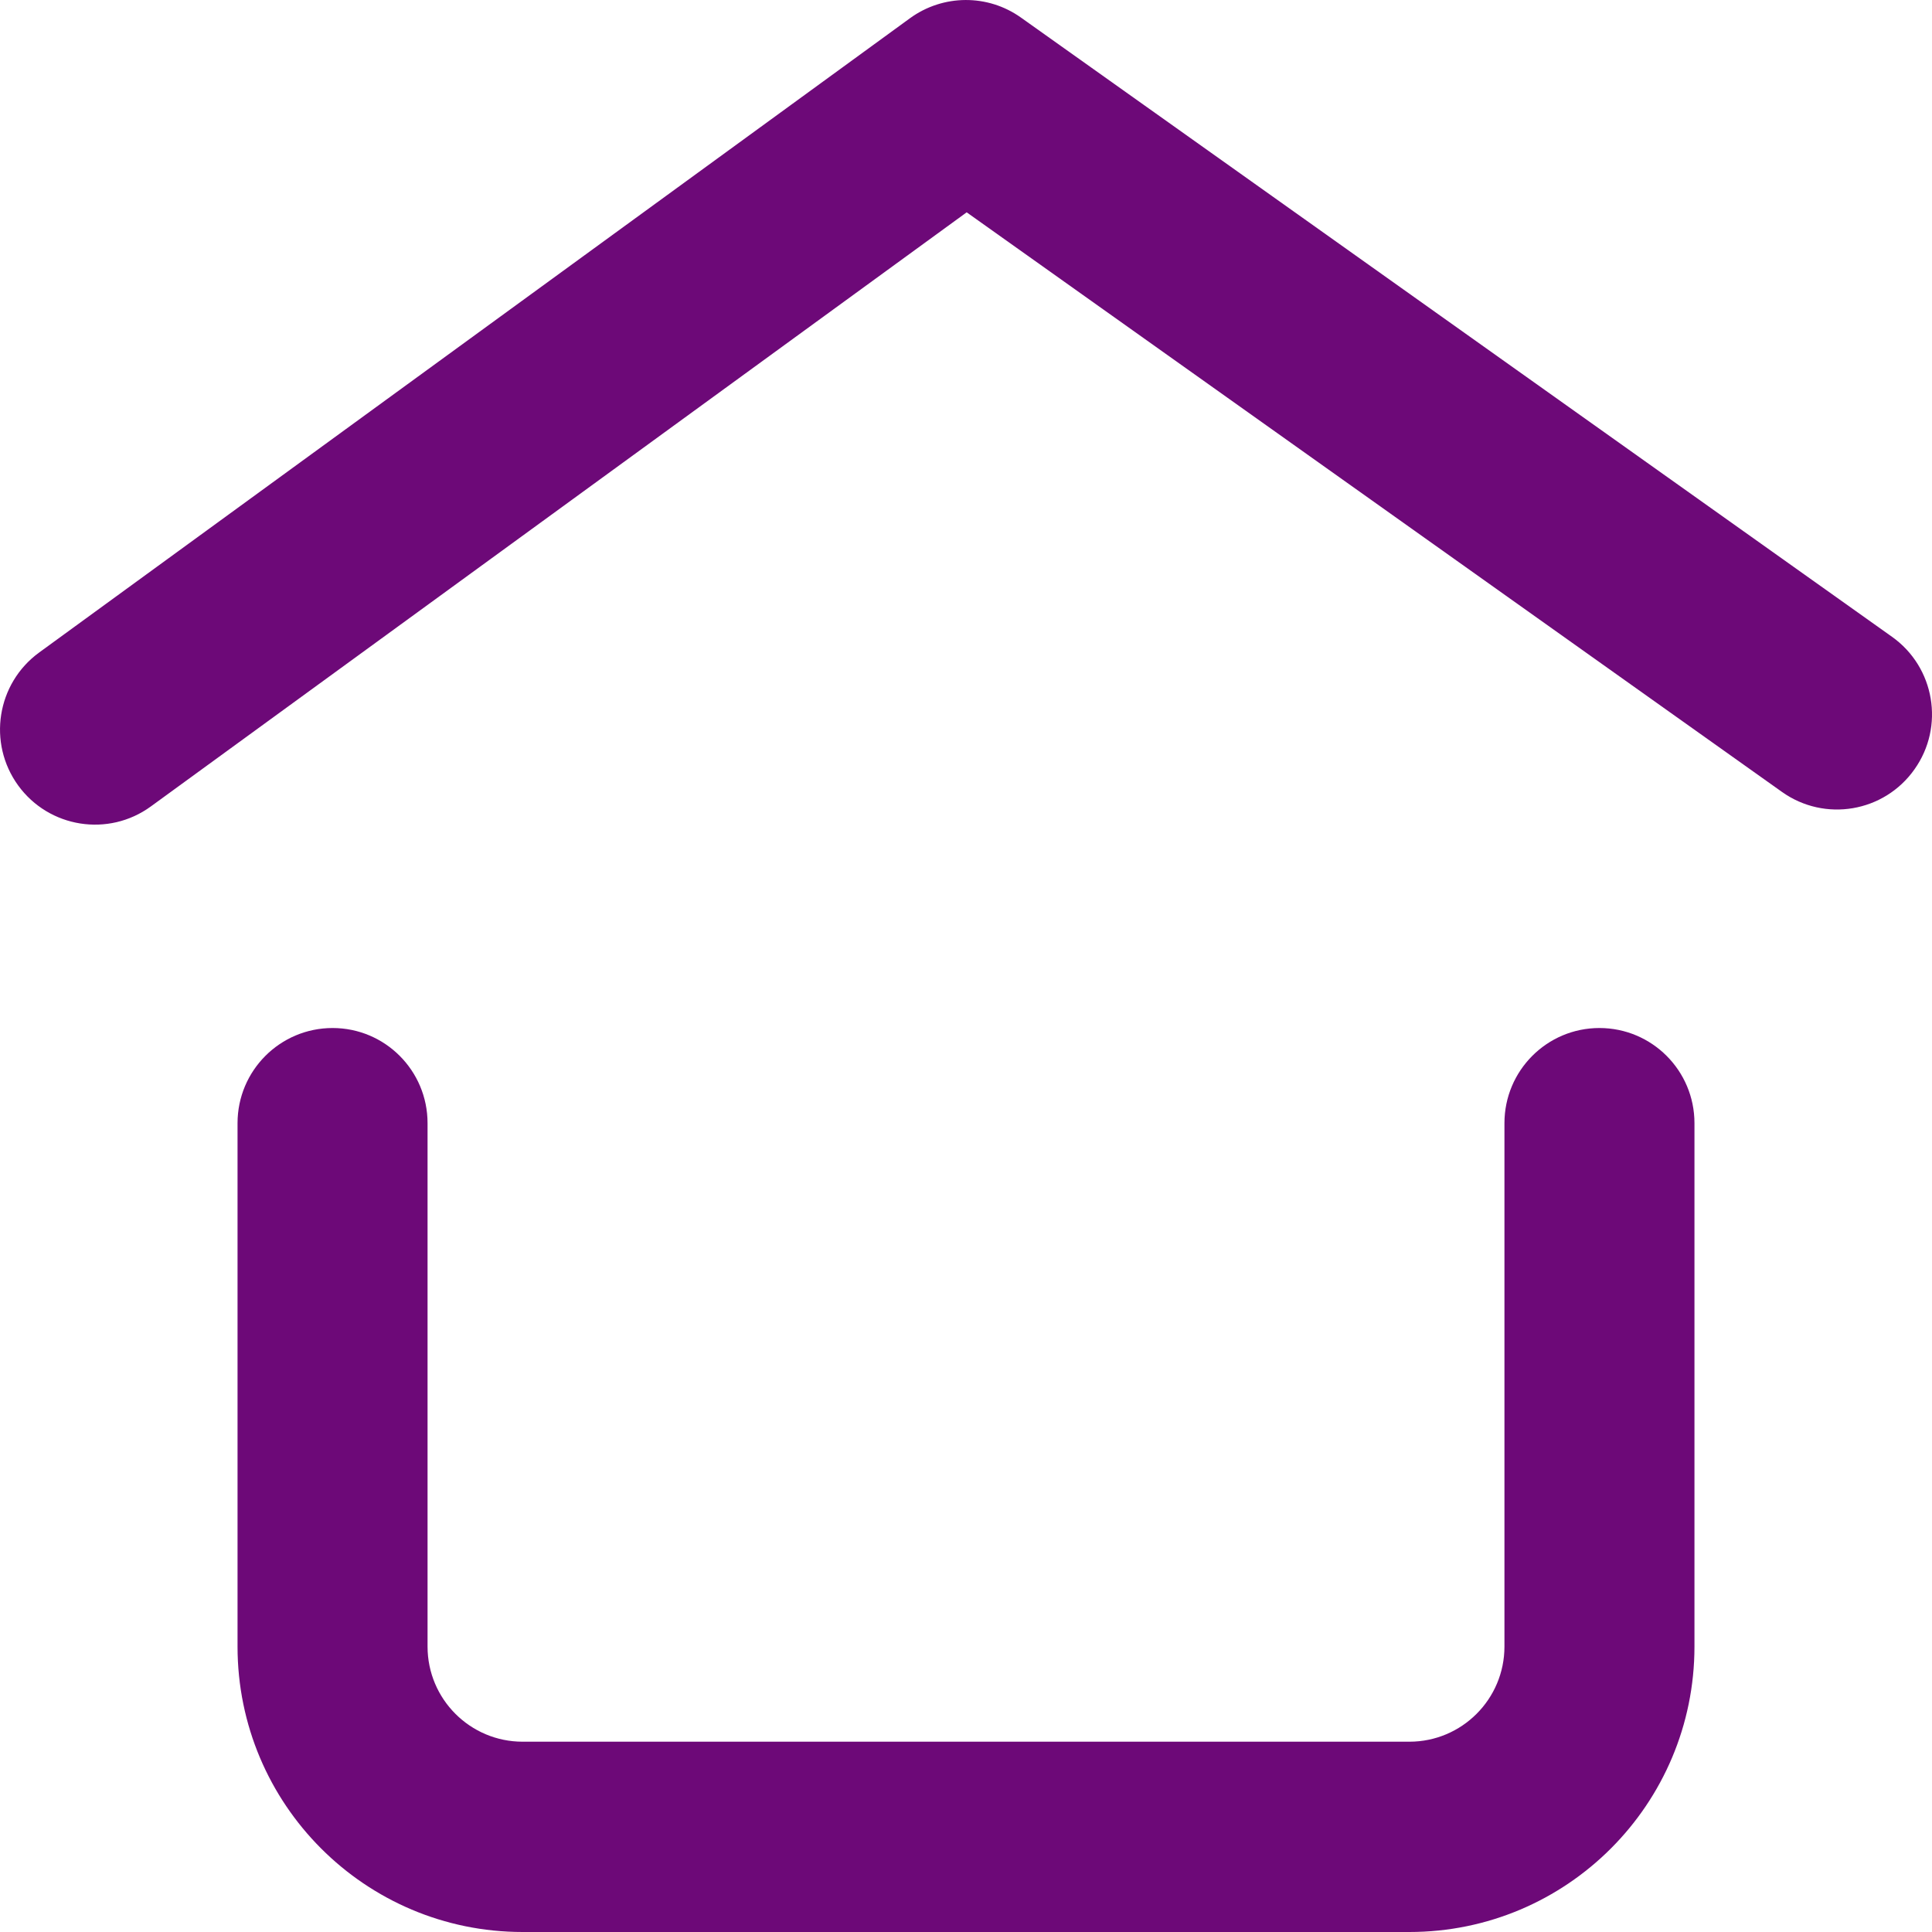
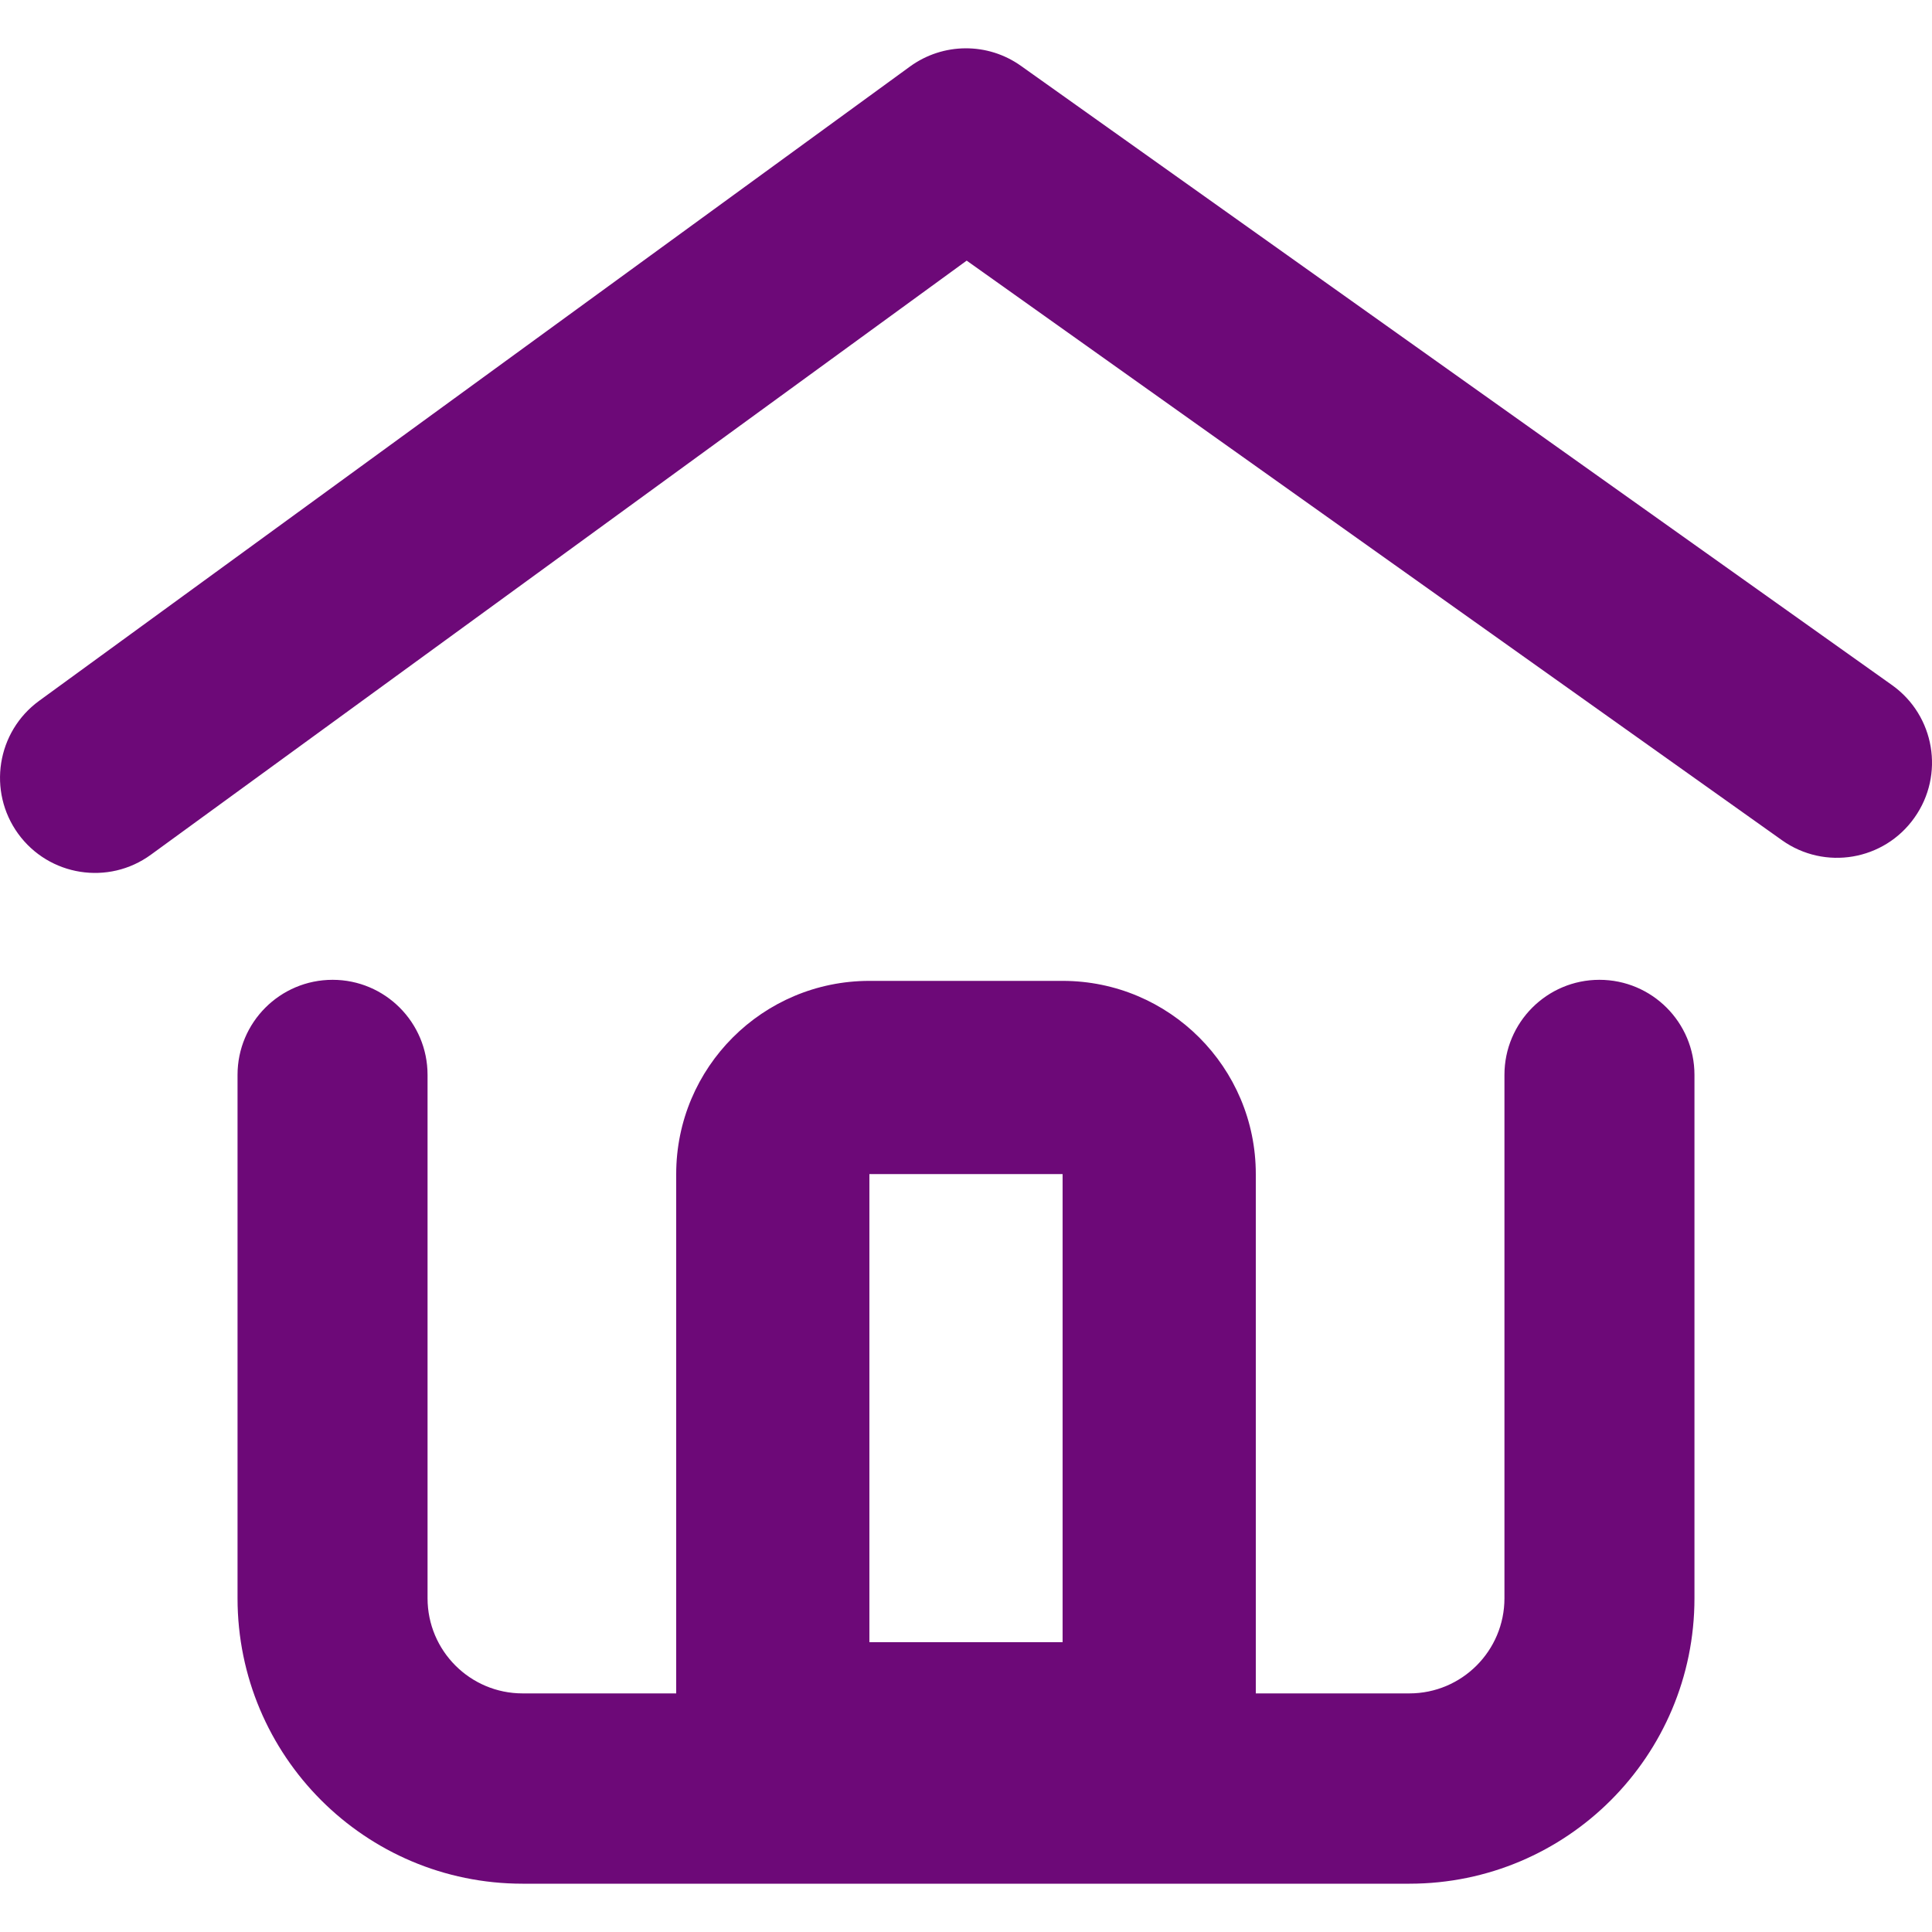
- <svg xmlns="http://www.w3.org/2000/svg" width="20px" height="20px" viewBox="0 0 20 20" version="1.1">
-   <g id="Icon/20x20/home" stroke="none" stroke-width="1" fill="none" fill-rule="evenodd">
-     <path d="M4.426,11.627 L4.426,17.045 C4.426,17.589 4.867,18.03 5.41,18.03 L14.59,18.03 C15.133,18.03 15.574,17.589 15.574,17.045 L15.574,11.627 C15.574,11.083 16.014,10.642 16.557,10.642 C17.101,10.642 17.541,11.083 17.541,11.627 L17.541,17.045 C17.541,18.677 16.22,20 14.59,20 L5.41,20 C3.78,20 2.459,18.677 2.459,17.045 L2.459,11.627 C2.459,11.083 2.899,10.642 3.443,10.642 C3.986,10.642 4.426,11.083 4.426,11.627 Z M10.007,2.198 L1.562,8.348 C1.123,8.668 0.508,8.571 0.188,8.131 C-0.131,7.691 -0.034,7.075 0.405,6.755 L9.421,0.188 C9.763,-0.06 10.225,-0.063 10.569,0.182 L19.586,6.592 C20.029,6.907 20.133,7.522 19.818,7.965 C19.504,8.409 18.89,8.513 18.447,8.198 L10.007,2.198 Z" id="home" fill="#6D0978" fill-rule="nonzero" />
+ <svg xmlns="http://www.w3.org/2000/svg" width="20" height="20" viewBox="0 0 20 20" fill="none">
+   <g id="Icon/20x20/home">
+     <path id="home" fill-rule="evenodd" clip-rule="evenodd" d="M10.007 2.698L18.447 8.698C18.89 9.013 19.504 8.909 19.818 8.465C20.133 8.022 20.029 7.407 19.586 7.092L10.569 0.682C10.225 0.437 9.763 0.44 9.421 0.688L0.405 7.255C-0.034 7.575 -0.131 8.191 0.188 8.631C0.508 9.071 1.123 9.168 1.562 8.848L10.007 2.698ZM4.426 11.127V16.545C4.426 17.089 4.867 17.53 5.41 17.53H7V12.154C7 11.05 7.895 10.154 9 10.154H11C12.105 10.154 13 11.05 13 12.154V17.53H14.59C15.133 17.53 15.574 17.089 15.574 16.545V11.127C15.574 10.584 16.014 10.143 16.557 10.143C17.101 10.143 17.541 10.584 17.541 11.127V16.545C17.541 18.177 16.22 19.5 14.59 19.5H5.41C3.78 19.5 2.459 18.177 2.459 16.545V11.127C2.459 10.584 2.899 10.143 3.443 10.143C3.986 10.143 4.426 10.584 4.426 11.127ZM11 17V12.154H9V17H11Z" fill="#6D0978" />
  </g>
</svg>
